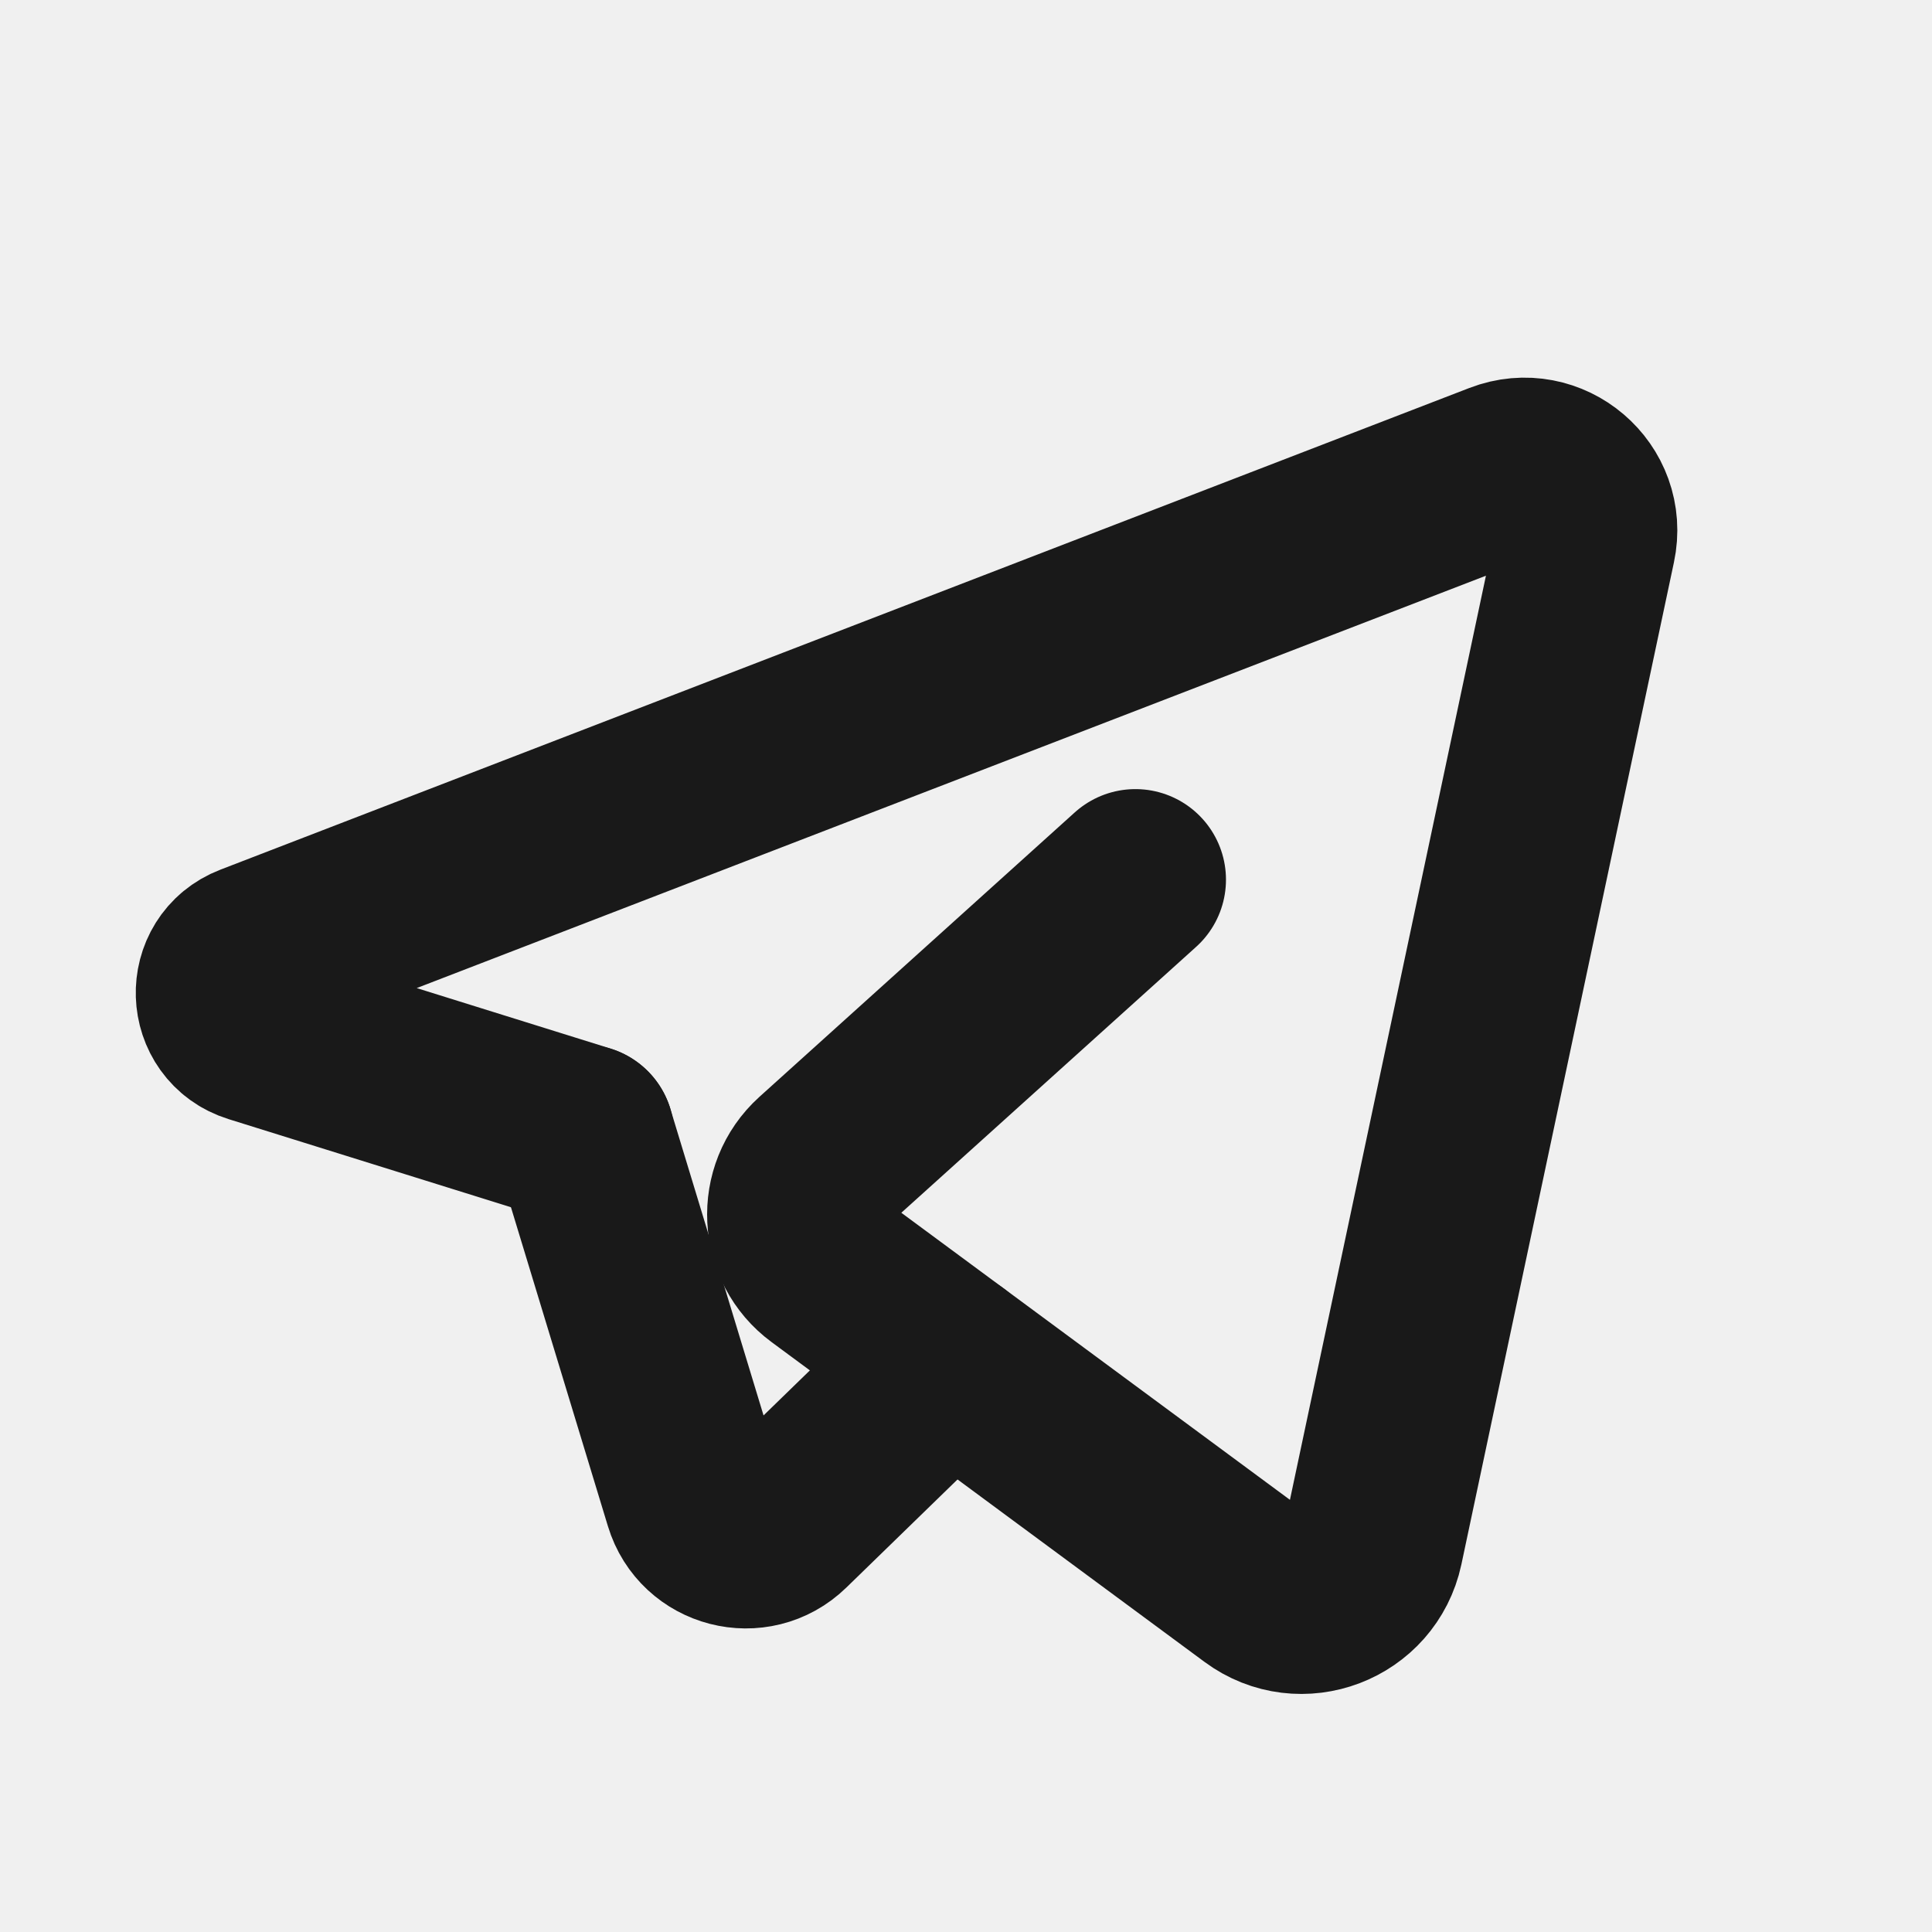
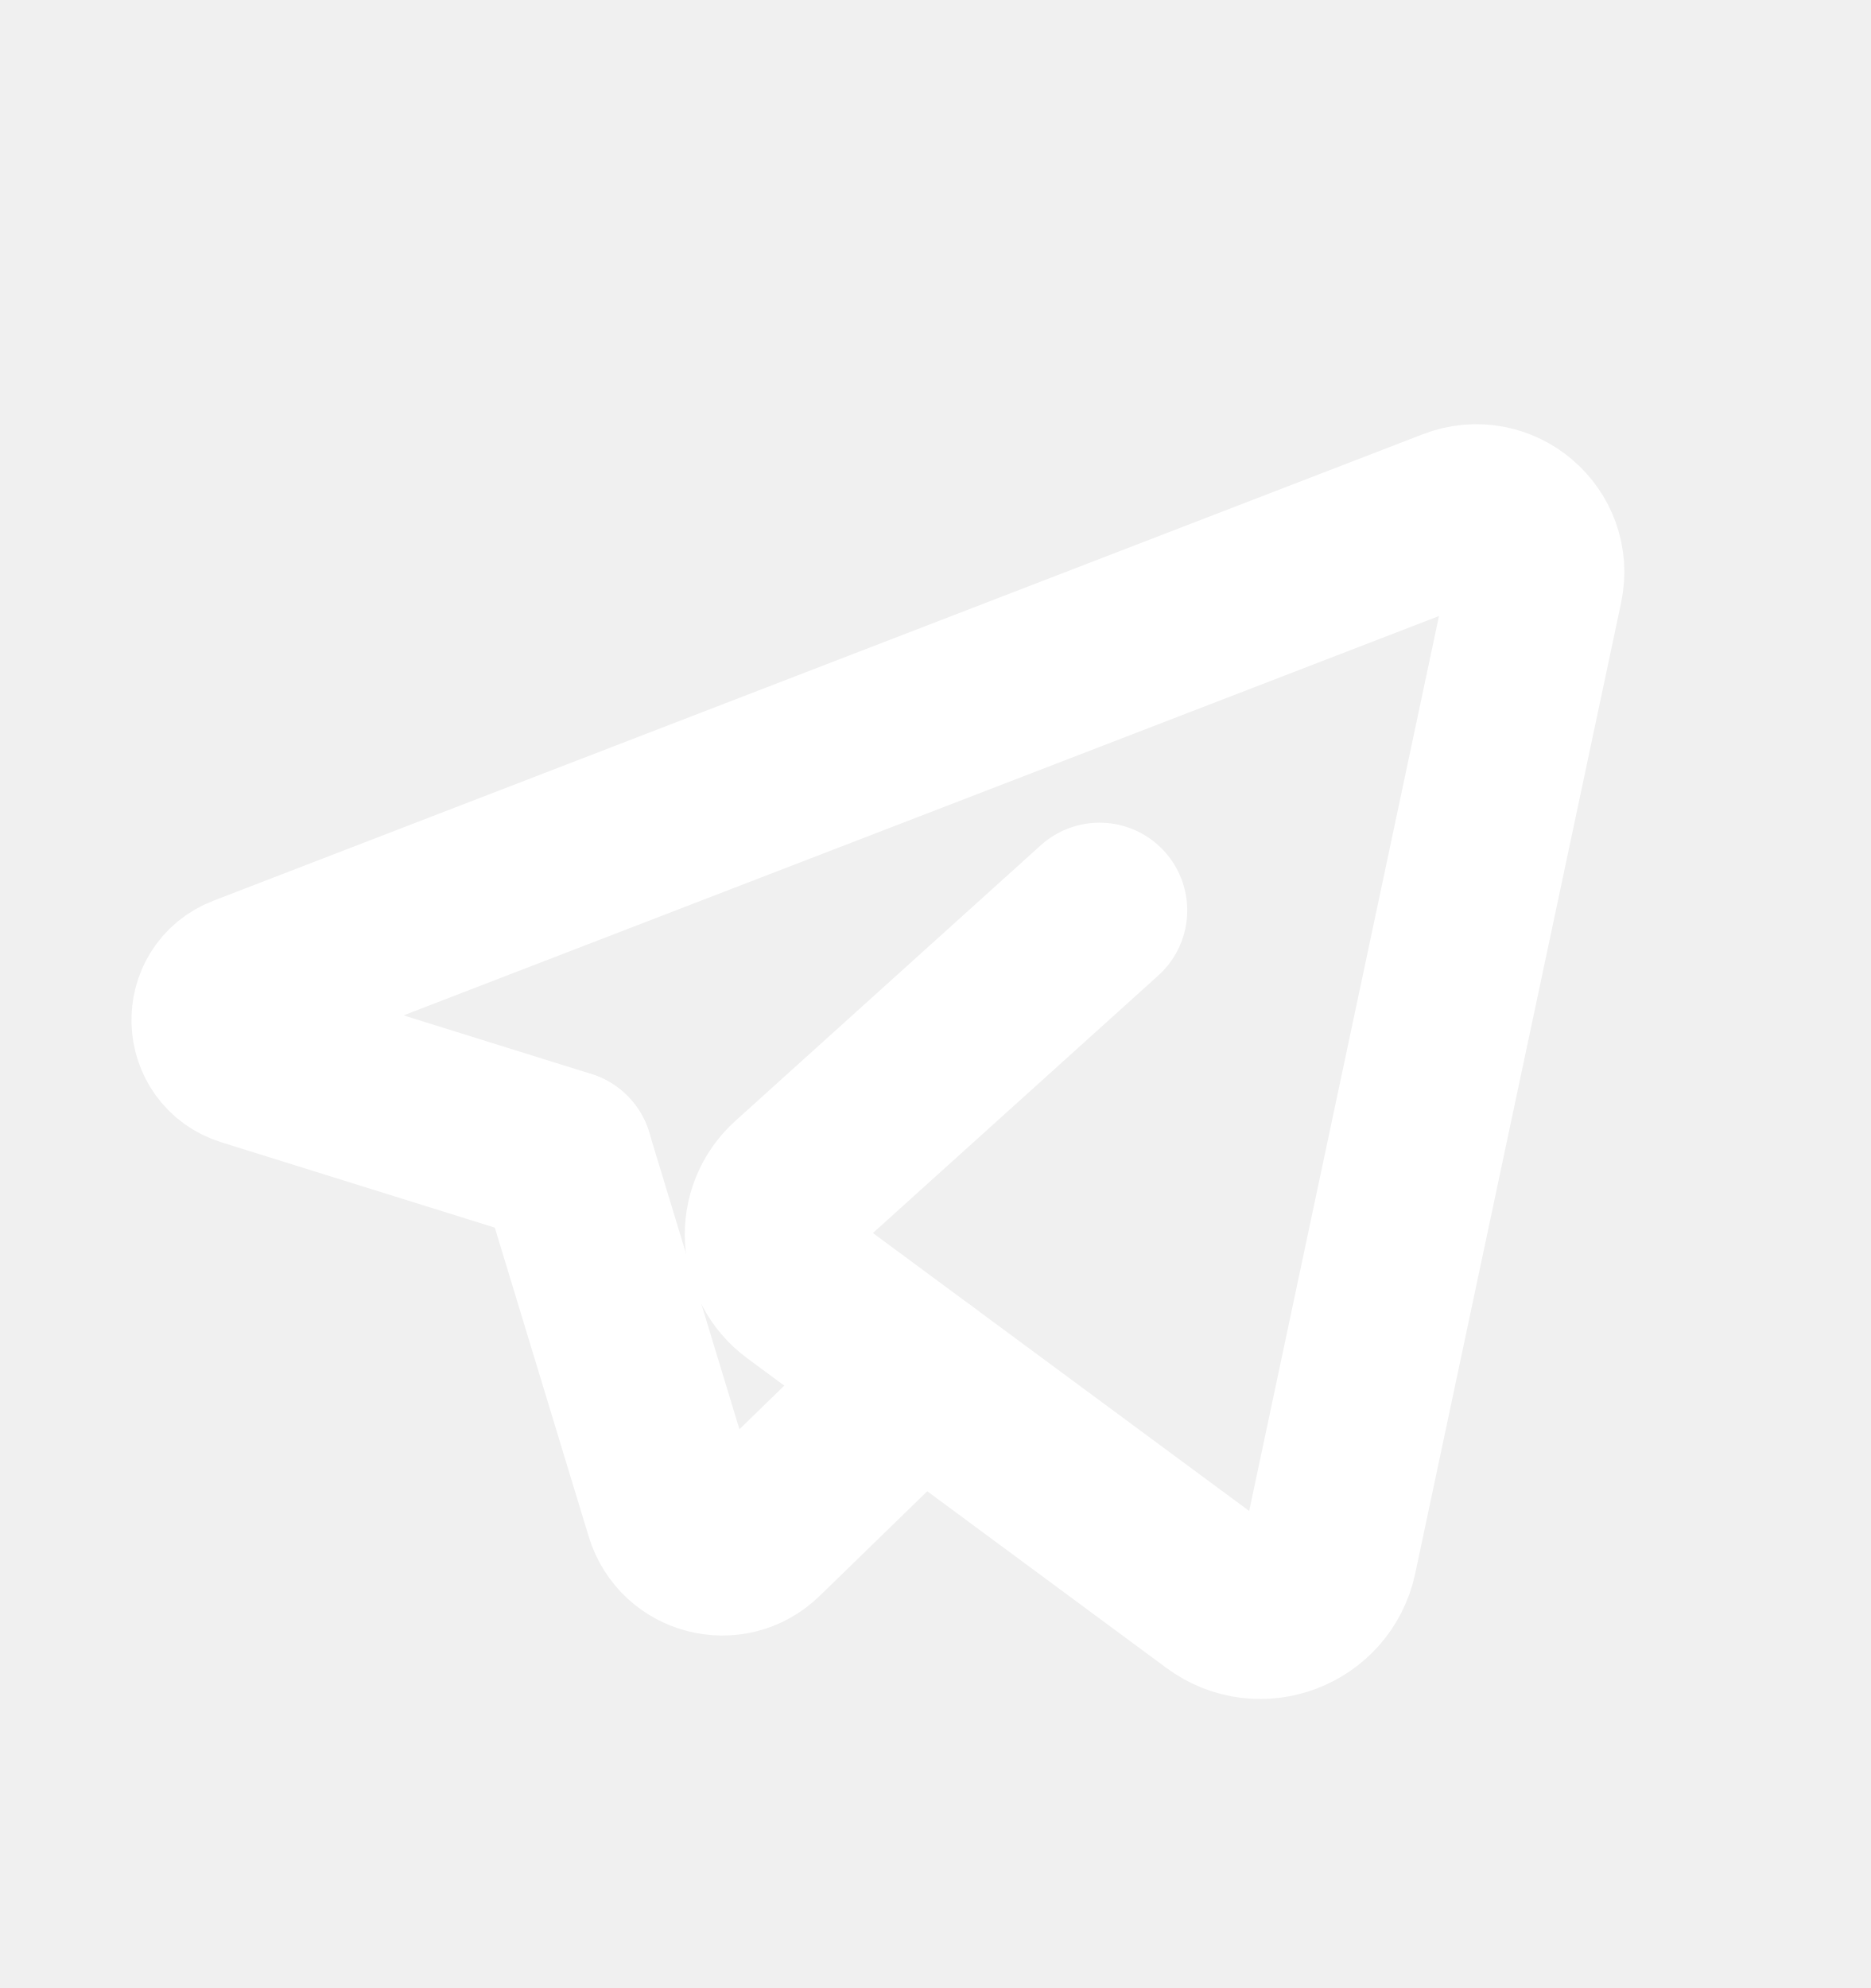
- <svg xmlns="http://www.w3.org/2000/svg" width="16" height="16" viewBox="0 0 16 16" fill="none">
-   <path d="M7.863 11.271L6.486 12.61C6.248 12.842 5.848 12.739 5.752 12.421L4.834 9.401" stroke="#191919" stroke-width="1.5" stroke-linecap="round" stroke-linejoin="round" />
-   <path d="M9.403 7.285C9.403 7.285 7.677 8.842 6.791 9.641C6.527 9.88 6.549 10.3 6.835 10.511L10.421 13.16C10.773 13.421 11.277 13.229 11.369 12.8L13.129 4.502C13.215 4.101 12.821 3.765 12.438 3.913L2.095 7.902C1.79 8.019 1.805 8.455 2.116 8.552L4.834 9.4" stroke="#191919" stroke-width="1.5" stroke-linecap="round" stroke-linejoin="round" />
+ <svg xmlns="http://www.w3.org/2000/svg" width="16" height="17" viewBox="0 0 16 17" fill="none">
+   <path d="M7.863 11.771L6.486 13.11C6.248 13.342 5.848 13.239 5.752 12.921L4.834 9.901" stroke="white" stroke-width="1.5" stroke-linecap="round" stroke-linejoin="round" />
+   <path d="M9.403 7.785C9.403 7.785 7.677 9.342 6.791 10.142C6.527 10.38 6.549 10.8 6.835 11.011L10.421 13.66C10.773 13.921 11.277 13.729 11.369 13.3L13.129 5.002C13.215 4.601 12.821 4.265 12.438 4.413L2.095 8.402C1.79 8.519 1.805 8.955 2.116 9.052L4.834 9.9" stroke="white" stroke-width="1.5" stroke-linecap="round" stroke-linejoin="round" />
</svg>
